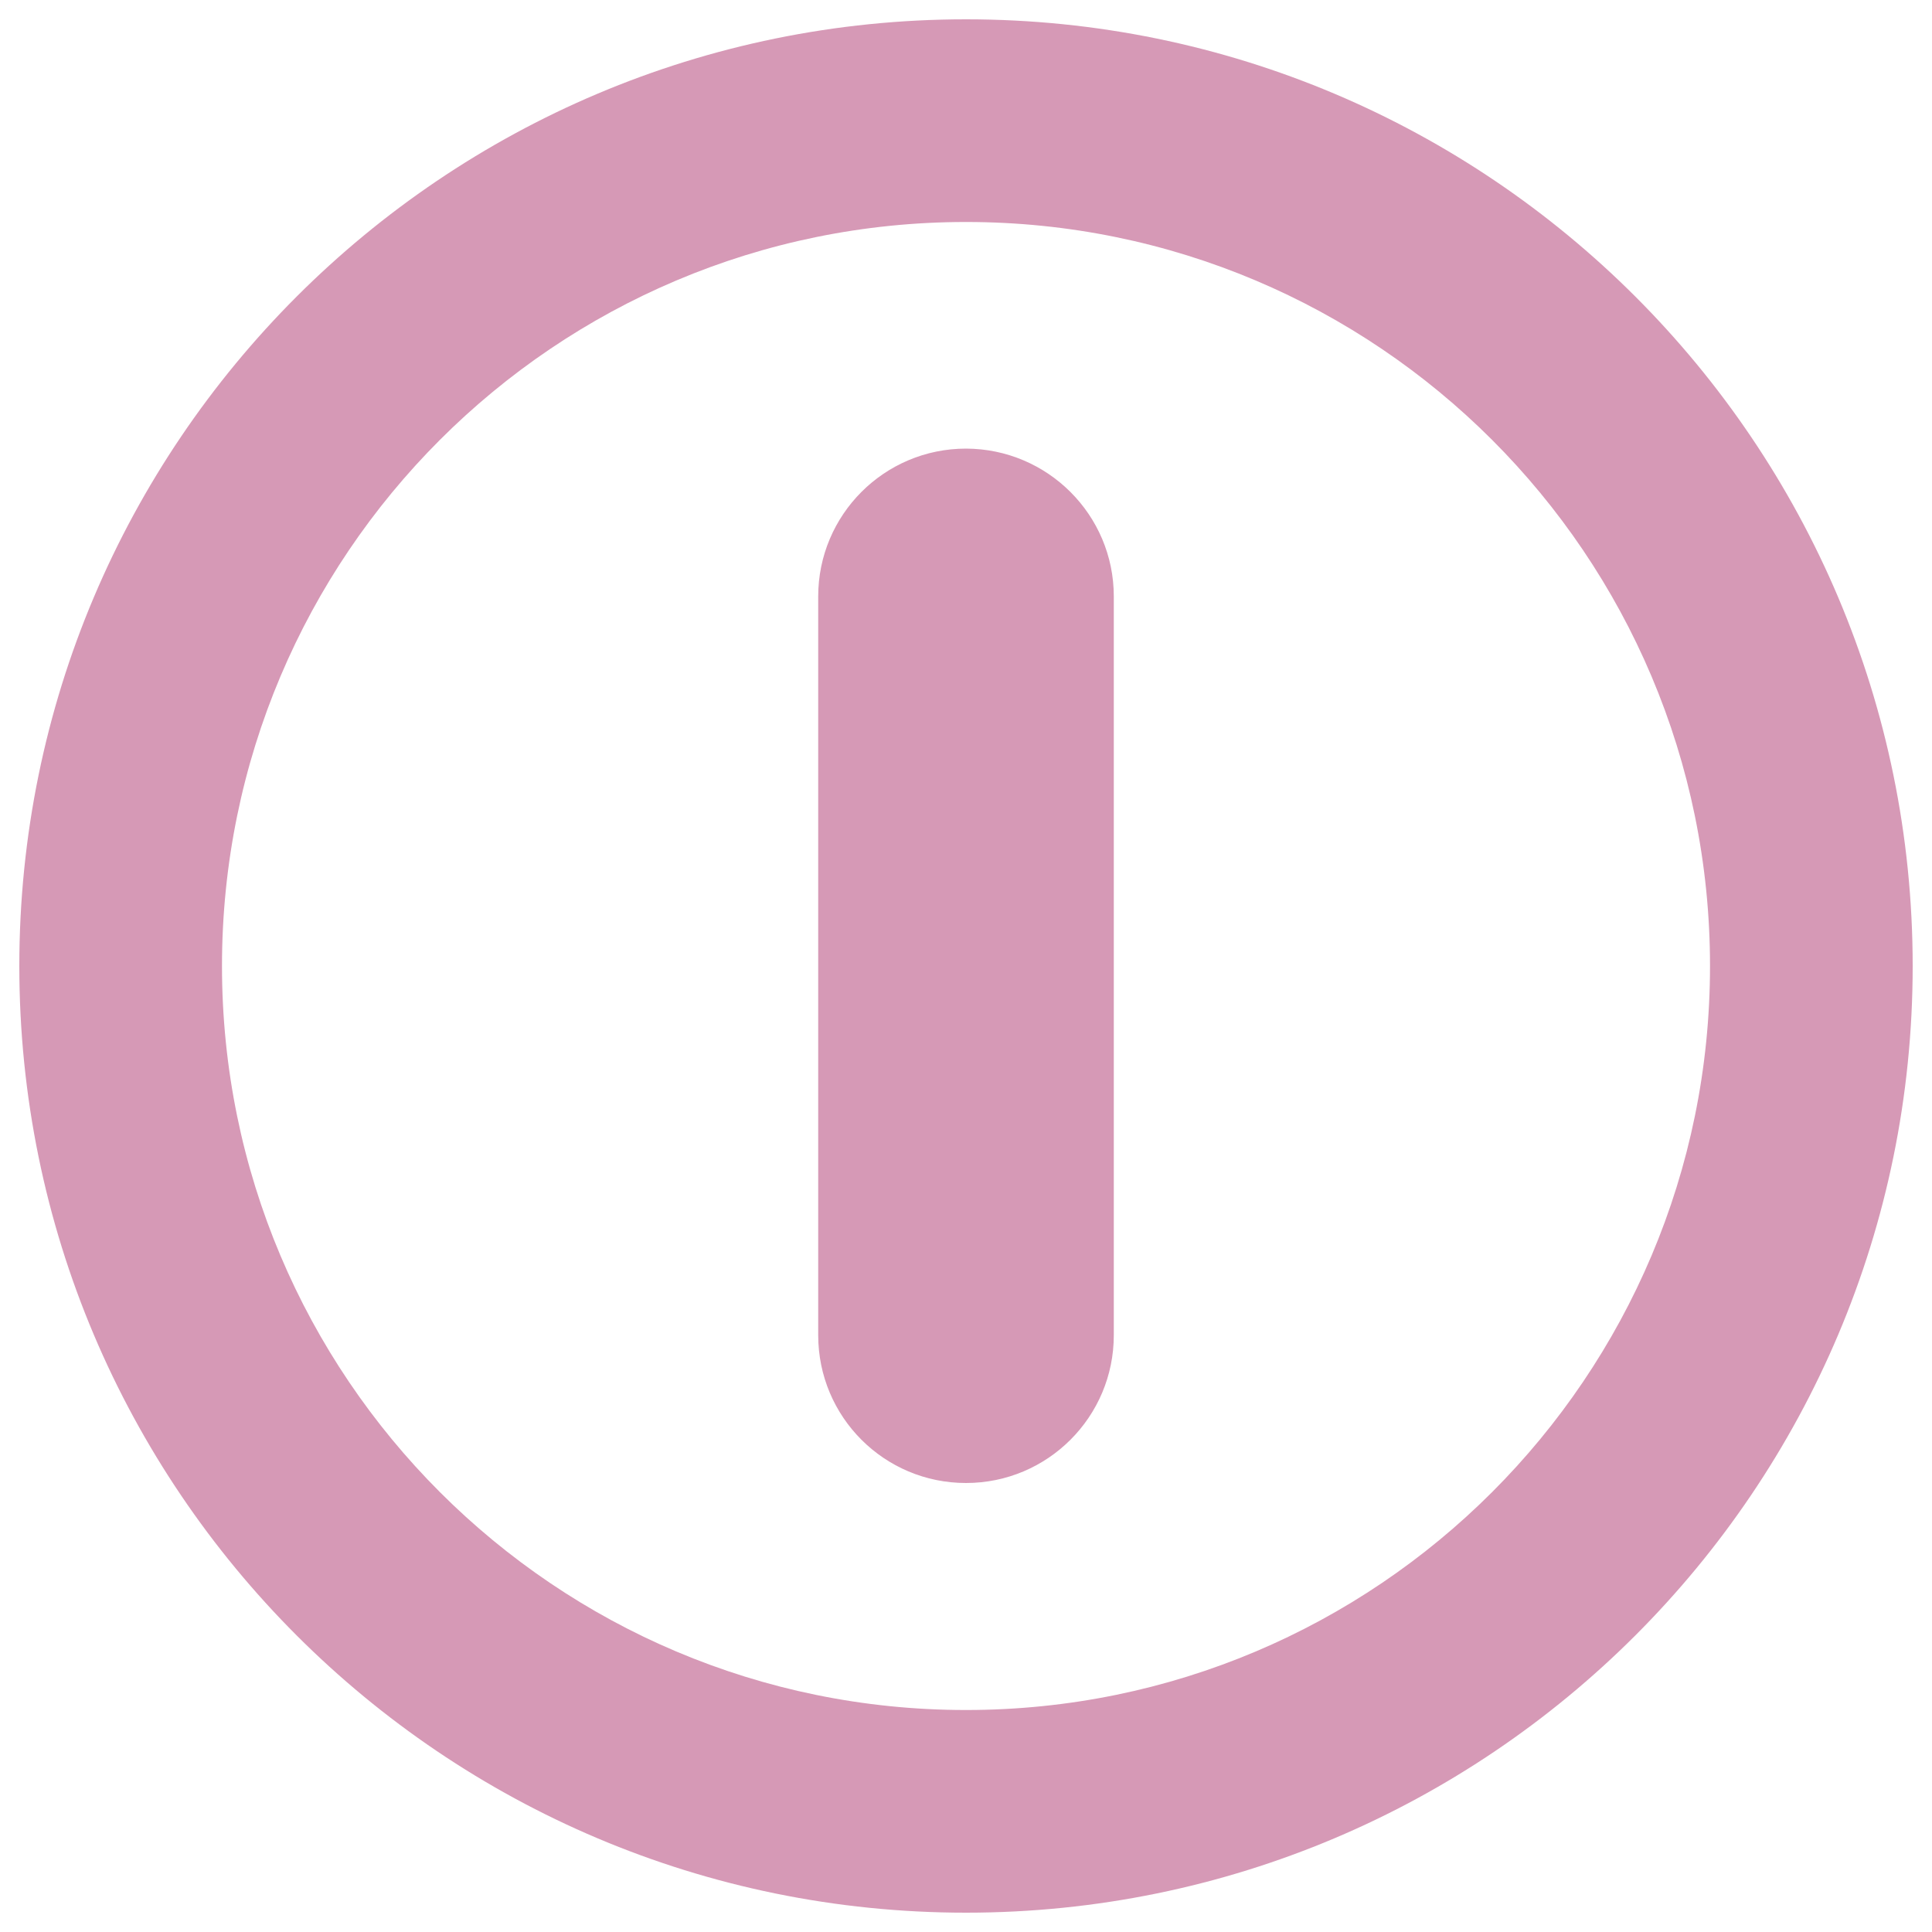
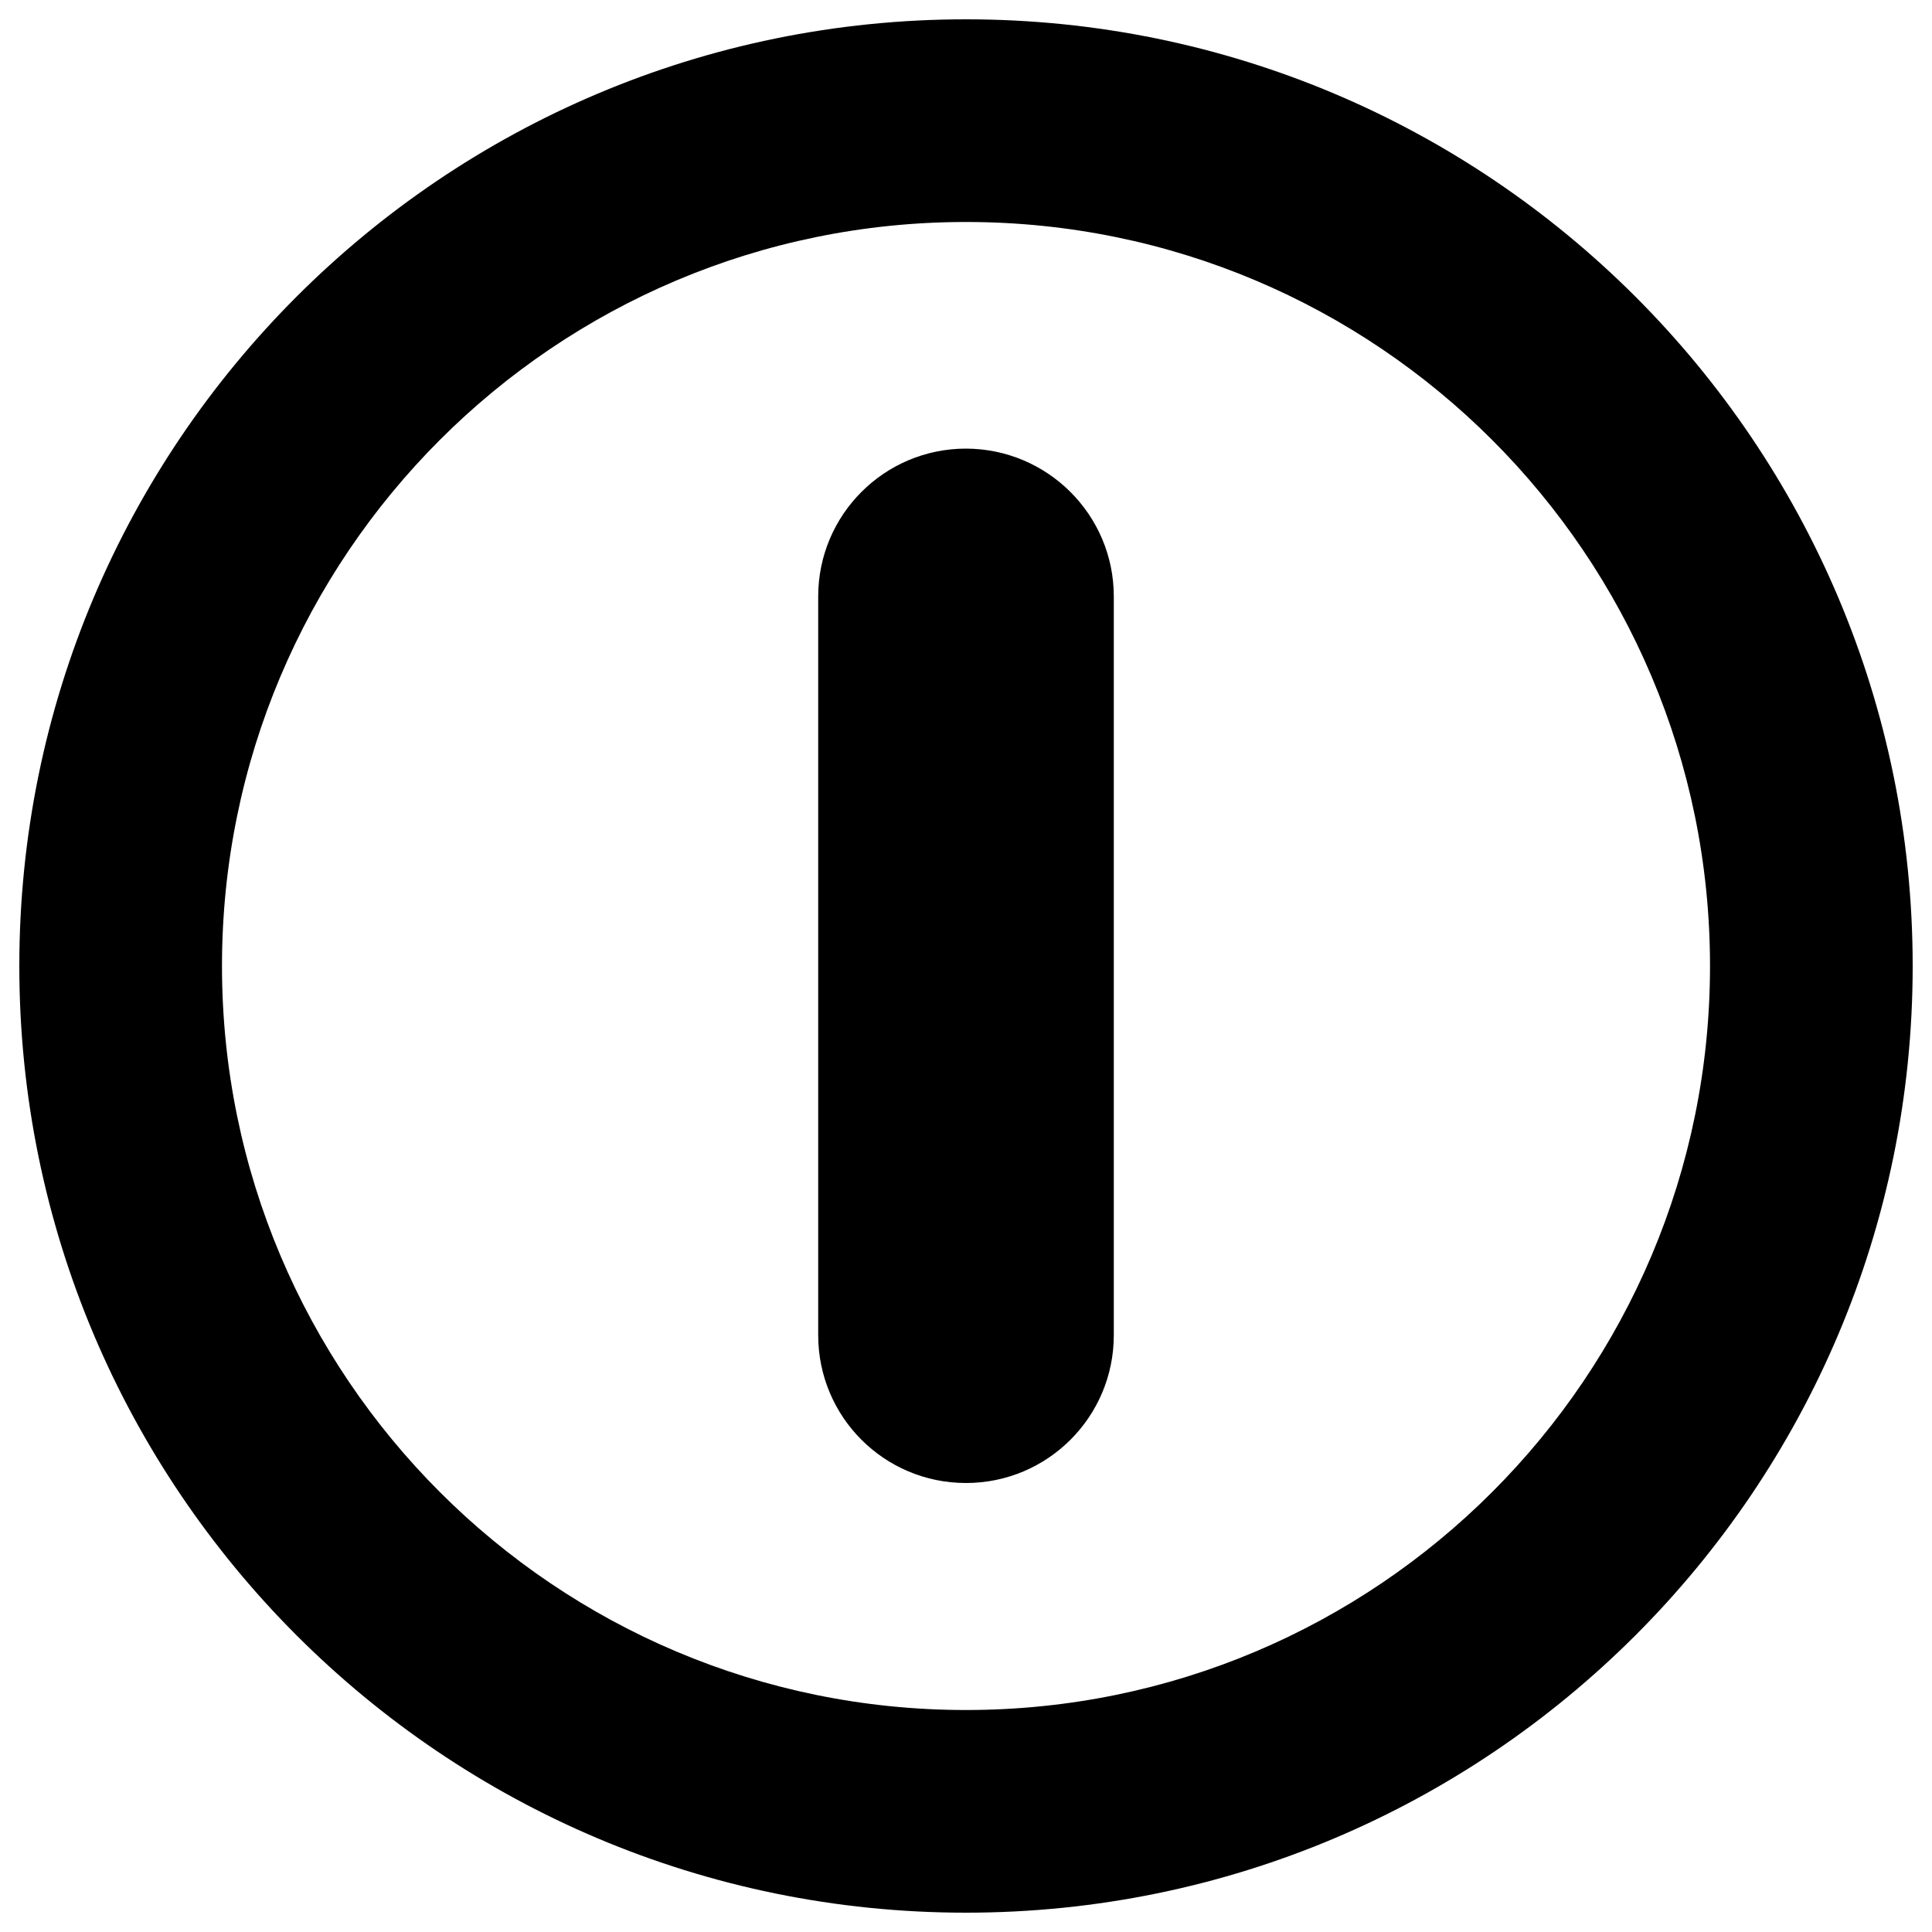
- <svg xmlns="http://www.w3.org/2000/svg" fill="#d699b6" version="1.1" x="0px" y="0px" viewBox="0 0 1000 1000" enable-background="new 0 0 1000 1000" xml:space="preserve">
+ <svg xmlns="http://www.w3.org/2000/svg" fill="currentColor" version="1.1" x="0px" y="0px" viewBox="0 0 1000 1000" enable-background="new 0 0 1000 1000" xml:space="preserve">
  <g>
    <g>
      <path d="M500,10C229.4,10,10,229.4,10,500s219.4,490,490,490s490-219.4,490-490S770.6,10,500,10z M500,885.1c-212.7,0-385.1-172.4-385.1-385.1S287.3,114.9,500,114.9S885.1,287.3,885.1,500S712.7,885.1,500,885.1z M576.5,308.7v382.4c0,42.2-34.2,76.5-76.5,76.5c-42.3,0-76.5-34.2-76.5-76.5V308.7c0-42.2,34.2-76.5,76.5-76.5C542.2,232.3,576.5,266.5,576.5,308.7z" />
    </g>
    <g />
    <g />
    <g />
    <g />
    <g />
    <g />
    <g />
    <g />
    <g />
    <g />
    <g />
    <g />
    <g />
    <g />
    <g />
  </g>
</svg>
